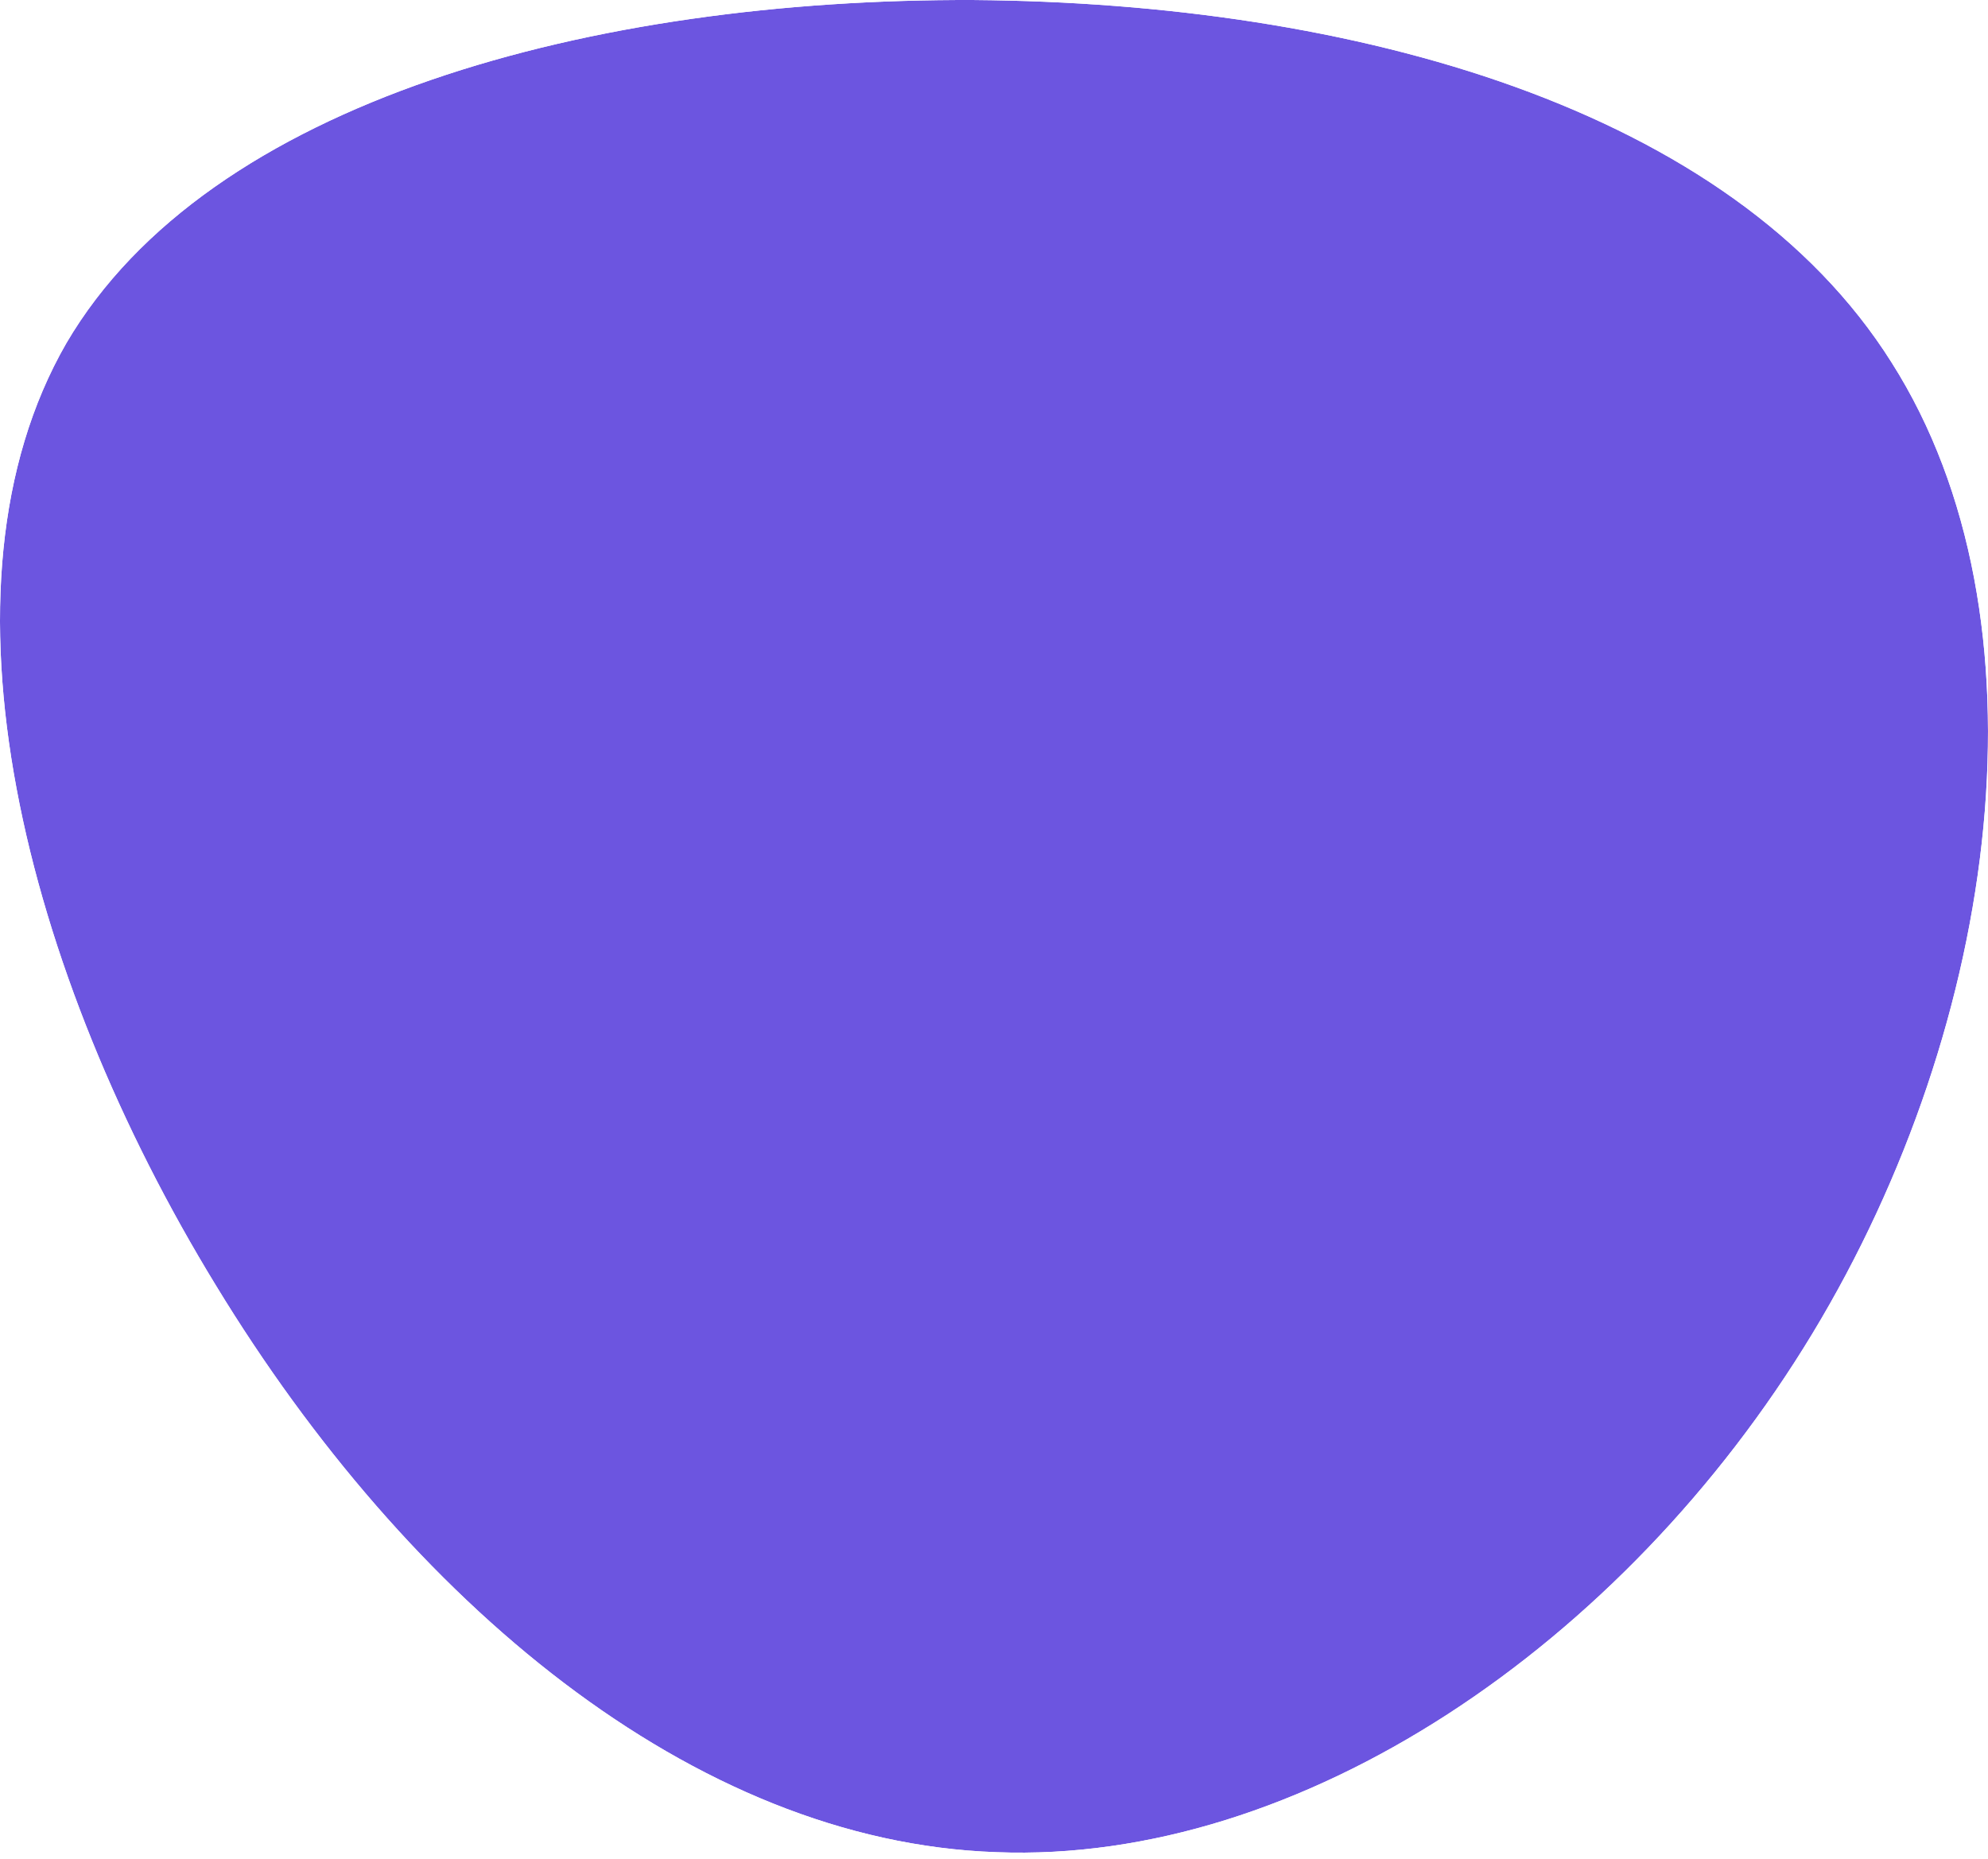
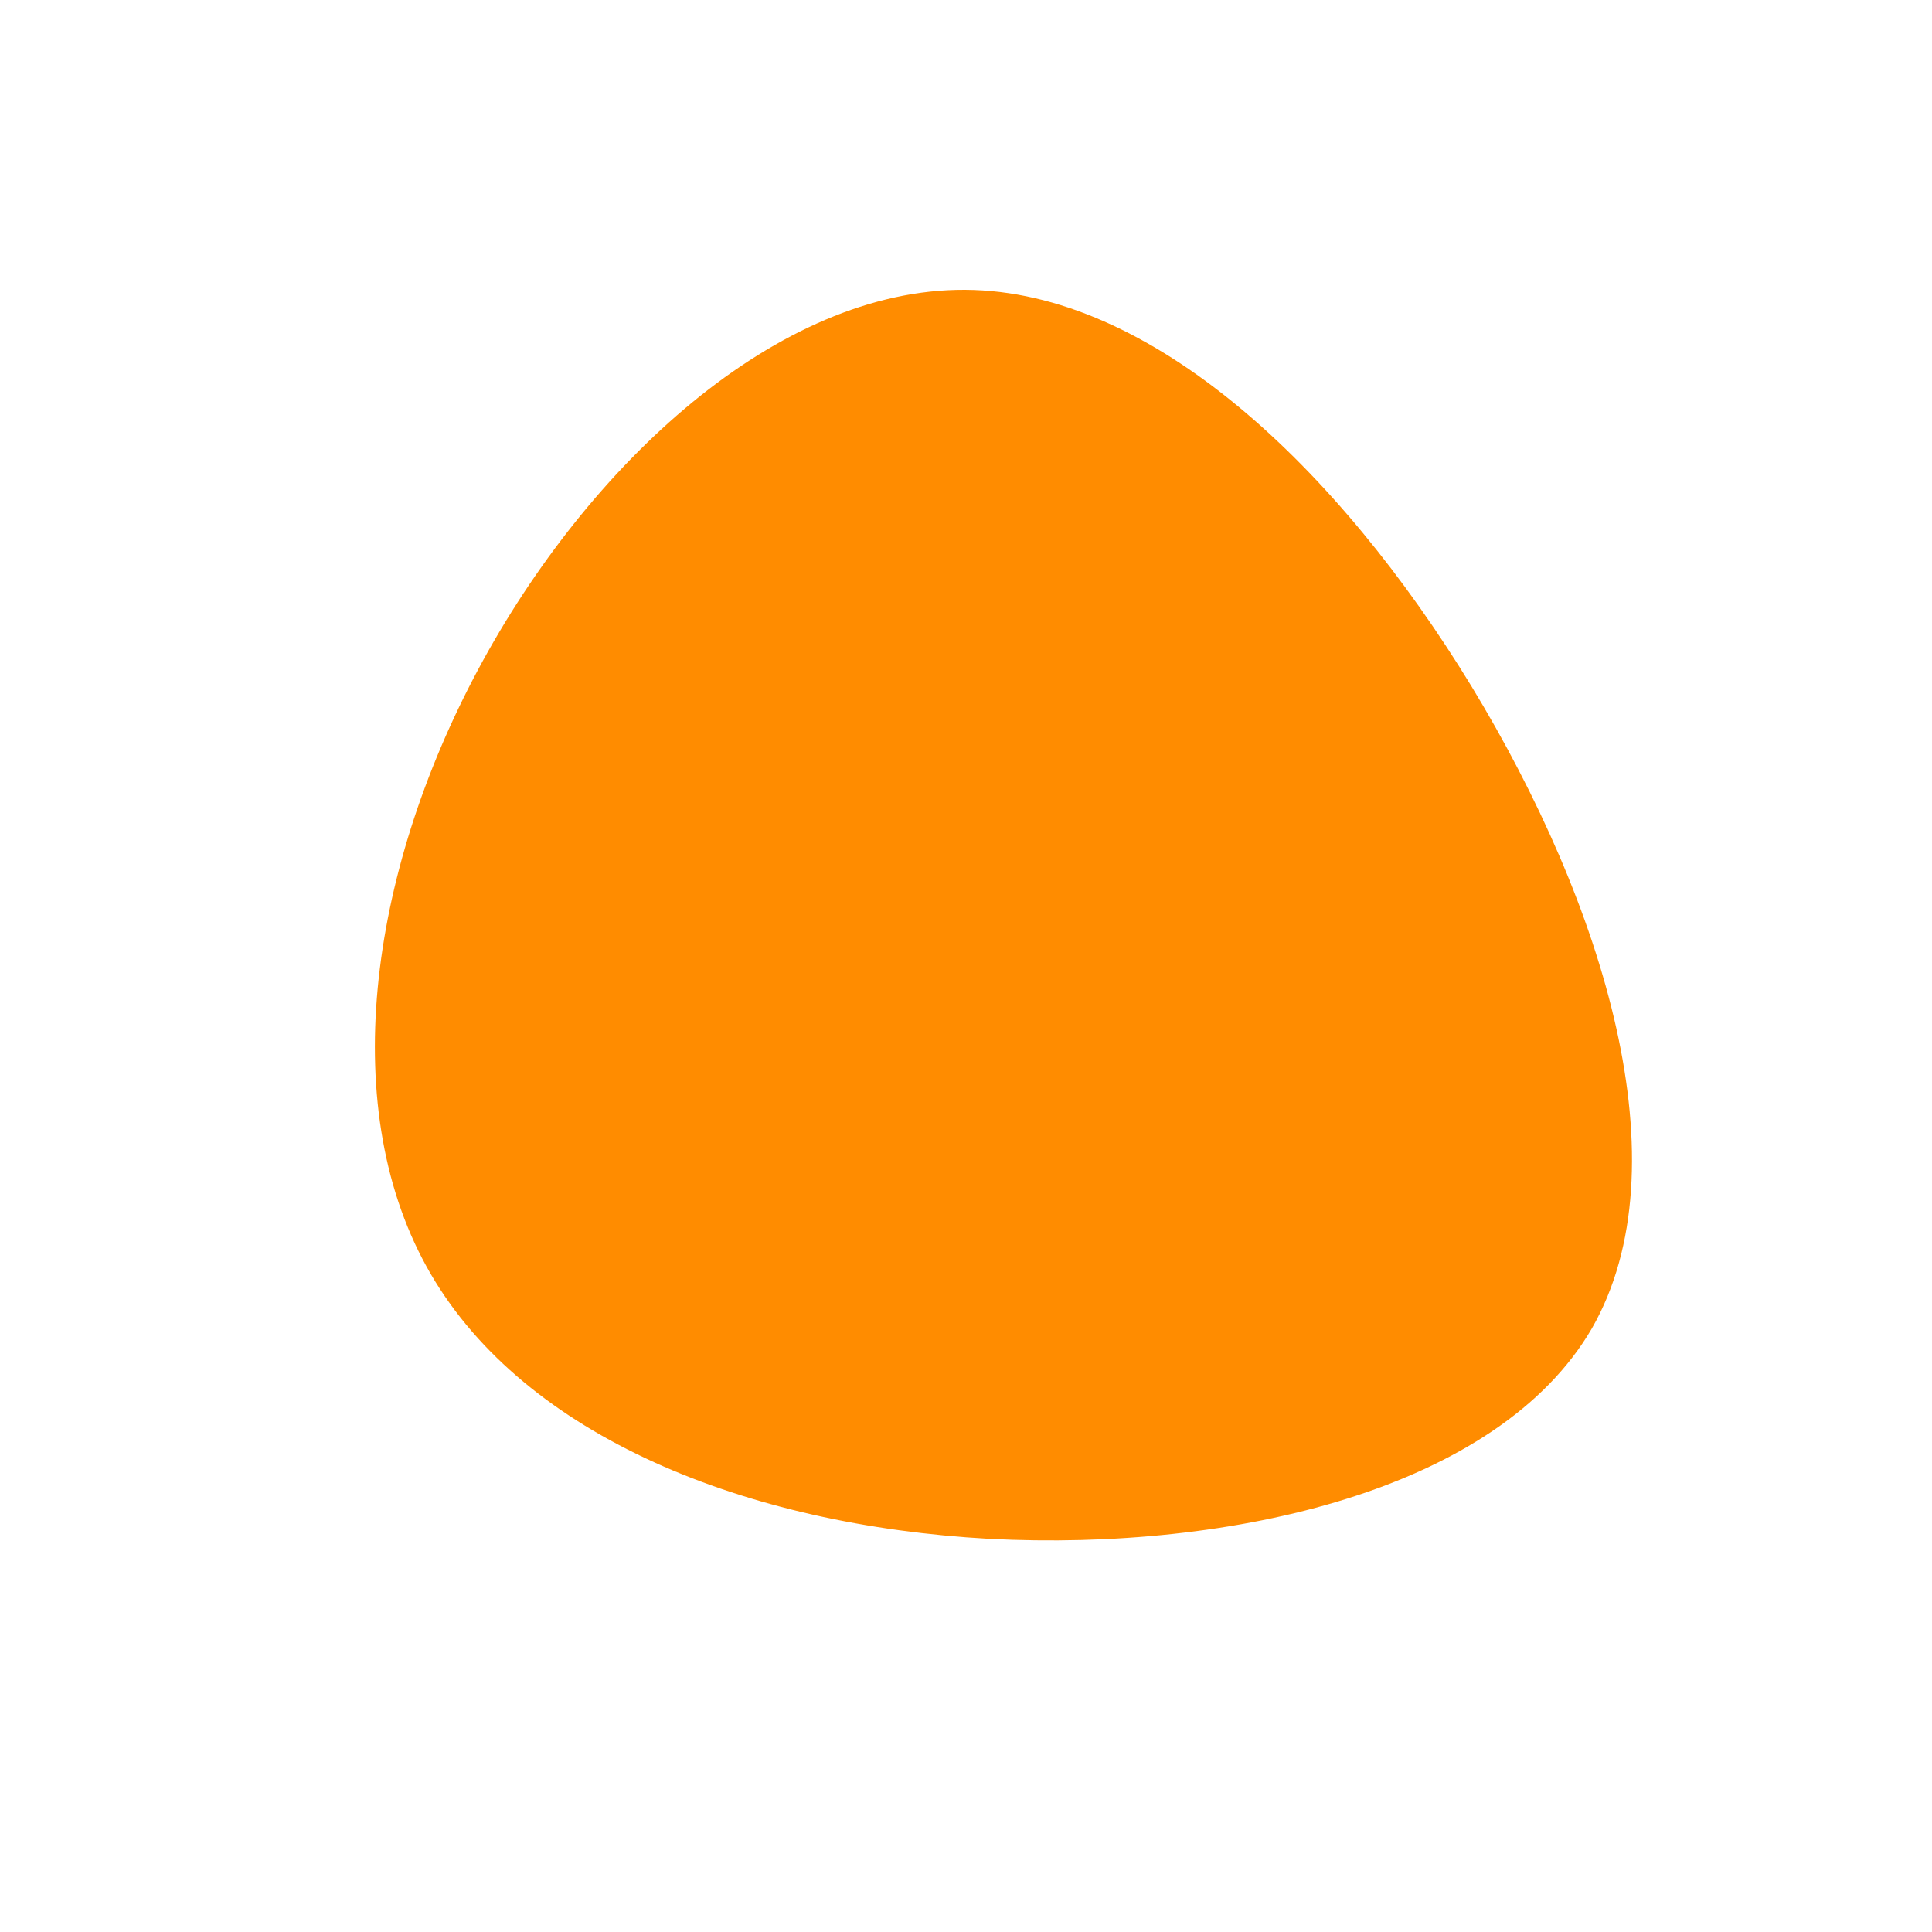
- <svg xmlns="http://www.w3.org/2000/svg" viewBox="0 0 200 187" fill="#6c55e0">
-   <mask id="mask0" mask-type="alpha">
-     <path d="M190.312 36.488C206.582 62.119 201.309 102.826 182.328 134.186C163.346 165.547          130.807 187.559 100.226 186.353C69.645 185.297 41.023 161.023 21.74 129.362C2.458          97.851 -7.485 59.103 6.676 34.528C20.987 10.103 59.703 -0.149 97.967          0.002C136.23 0.303 174.193 10.857 190.312 36.488Z" />
-   </mask>
-   <g mask="url(#mask0)">
-     <path d="M190.312 36.488C206.582 62.119 201.309 102.826 182.328 134.186C163.346          165.547 130.807 187.559 100.226 186.353C69.645 185.297 41.023 161.023 21.74          129.362C2.458 97.851 -7.485 59.103 6.676 34.528C20.987 10.103 59.703          -0.149 97.967 0.002C136.23 0.303 174.193 10.857 190.312 36.488Z" />
-     <image href="" />
-   </g>
+ <svg xmlns="http://www.w3.org/2000/svg" viewBox="0 0 200 200">
+   <path fill="#FF8C00" d="M52.3,-29C66.1,-6.3,74.4,20.7,64.8,37.5C55.1,54.2,27.6,60.6,2.4,59.3C-22.8,57.9,-45.6,48.7,-55.4,31.9C-65.2,15.1,-61.9,-9.4,-50.5,-30.7C-39.1,-52,-19.5,-70.1,-0.1,-70C19.2,-69.9,38.5,-51.6,52.3,-29Z" transform="translate(100 100)" />
</svg>
